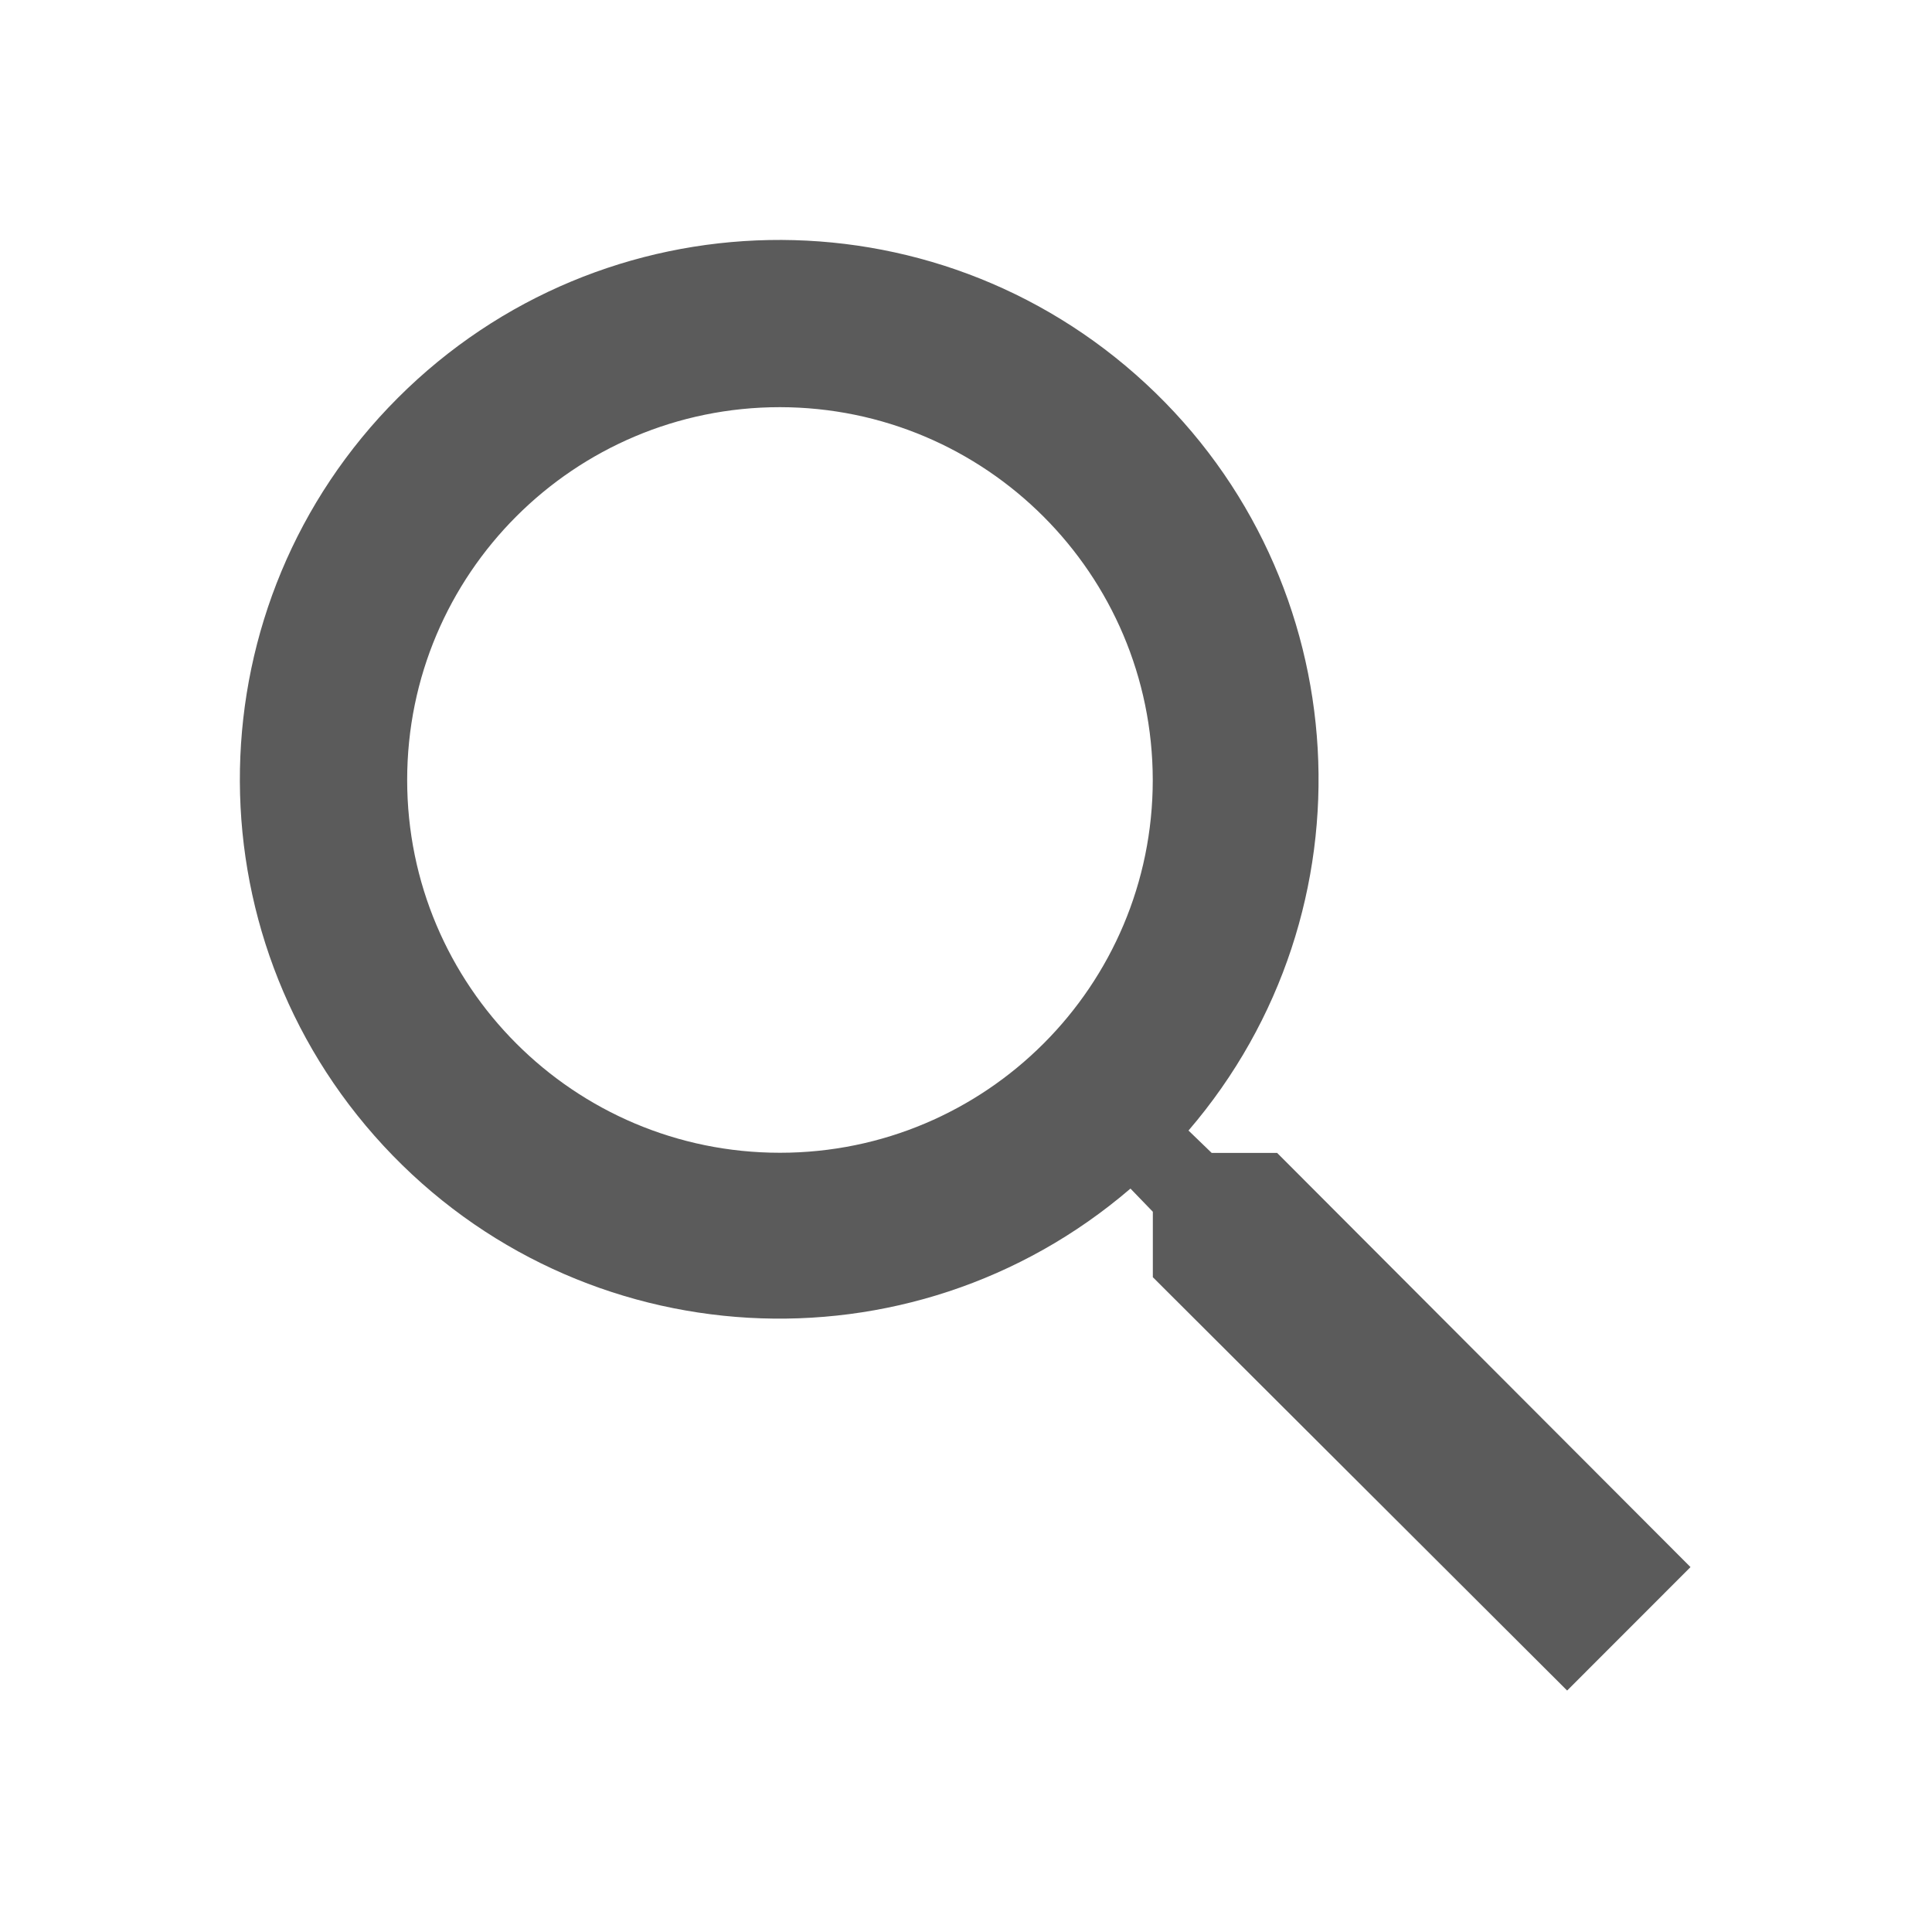
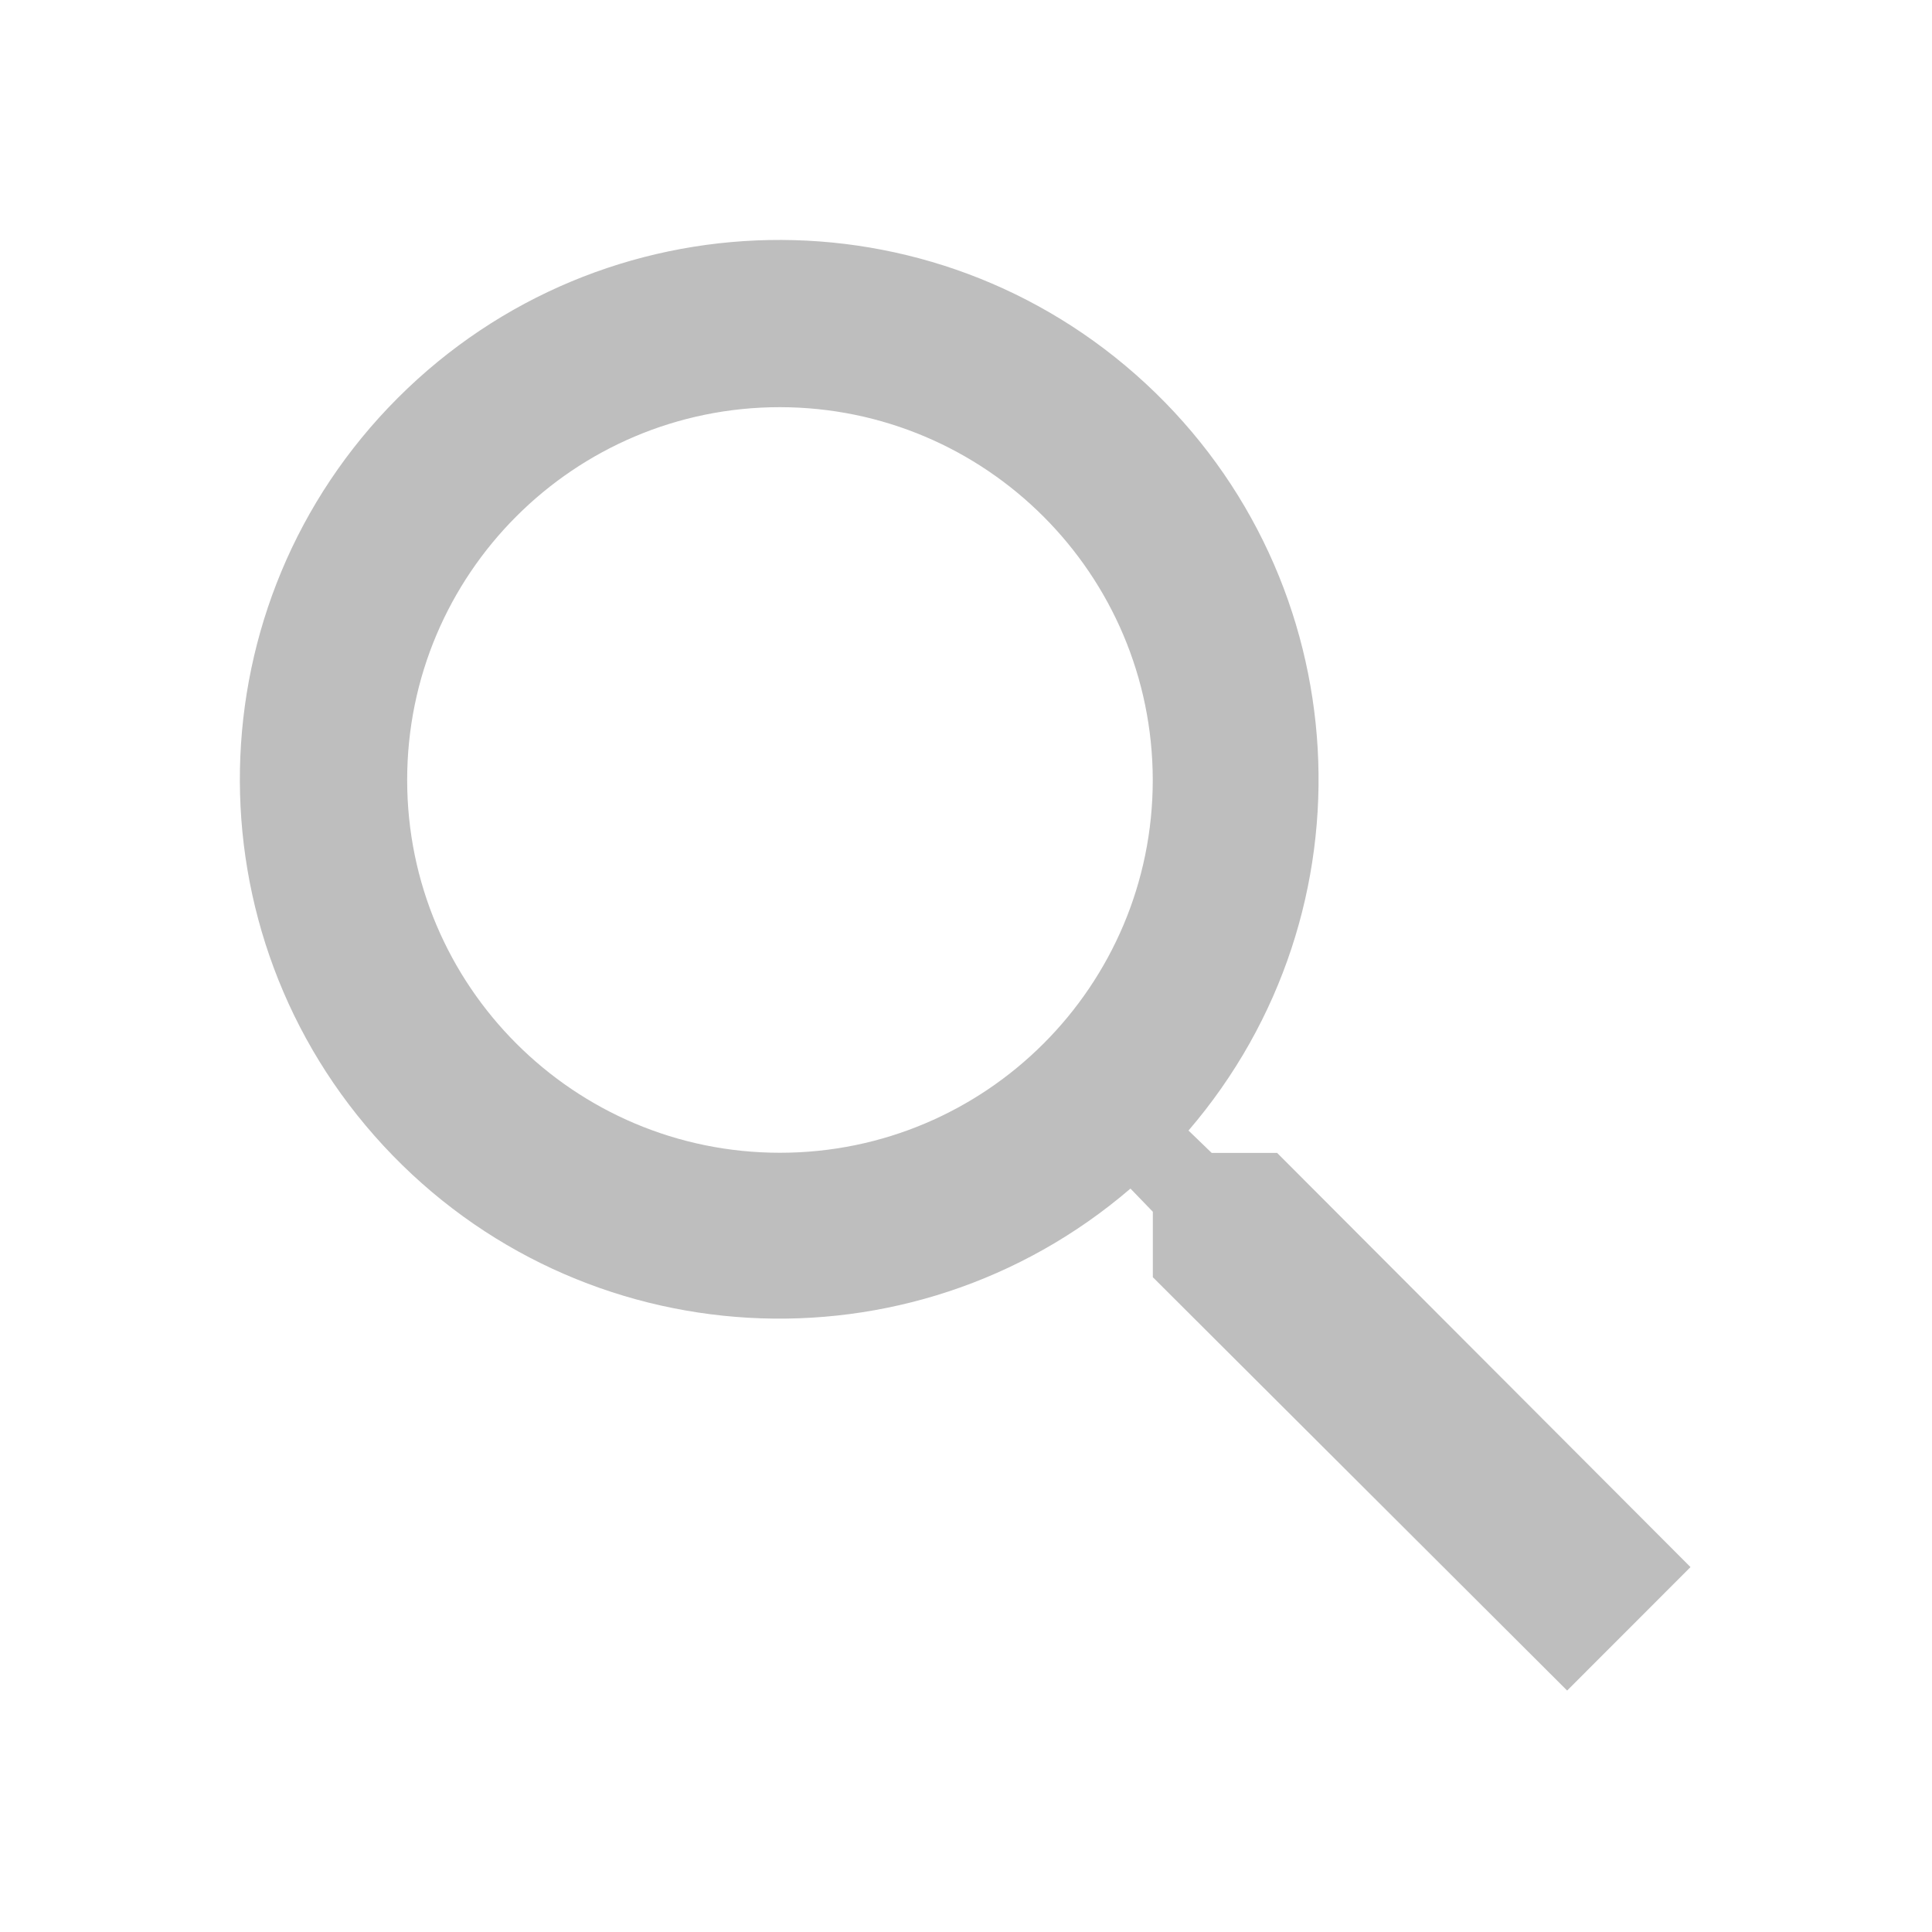
<svg xmlns="http://www.w3.org/2000/svg" data-name="icon/action/search_24px" width="24" height="24" viewBox="0 0 24 24">
  <path style="fill:none" d="M0 0h24v24H0z" />
-   <path data-name="↳Color" d="m16.467 18-5.146-5.134v-.813l-.278-.288a6.7 6.7 0 1 1 .721-.721l.288.278h.813L18 16.467 16.468 18zM6.689 2.058a4.631 4.631 0 1 0 4.631 4.631 4.637 4.637 0 0 0-4.631-4.631z" transform="translate(3 3)" style="fill:#5b5b5b" />
+   <path data-name="↳Color" d="m16.467 18-5.146-5.134v-.813l-.278-.288a6.7 6.7 0 1 1 .721-.721l.288.278h.813L18 16.467 16.468 18zM6.689 2.058a4.631 4.631 0 1 0 4.631 4.631 4.637 4.637 0 0 0-4.631-4.631z" transform="translate(3 3)" style="fill:#bebebe" />
</svg>
